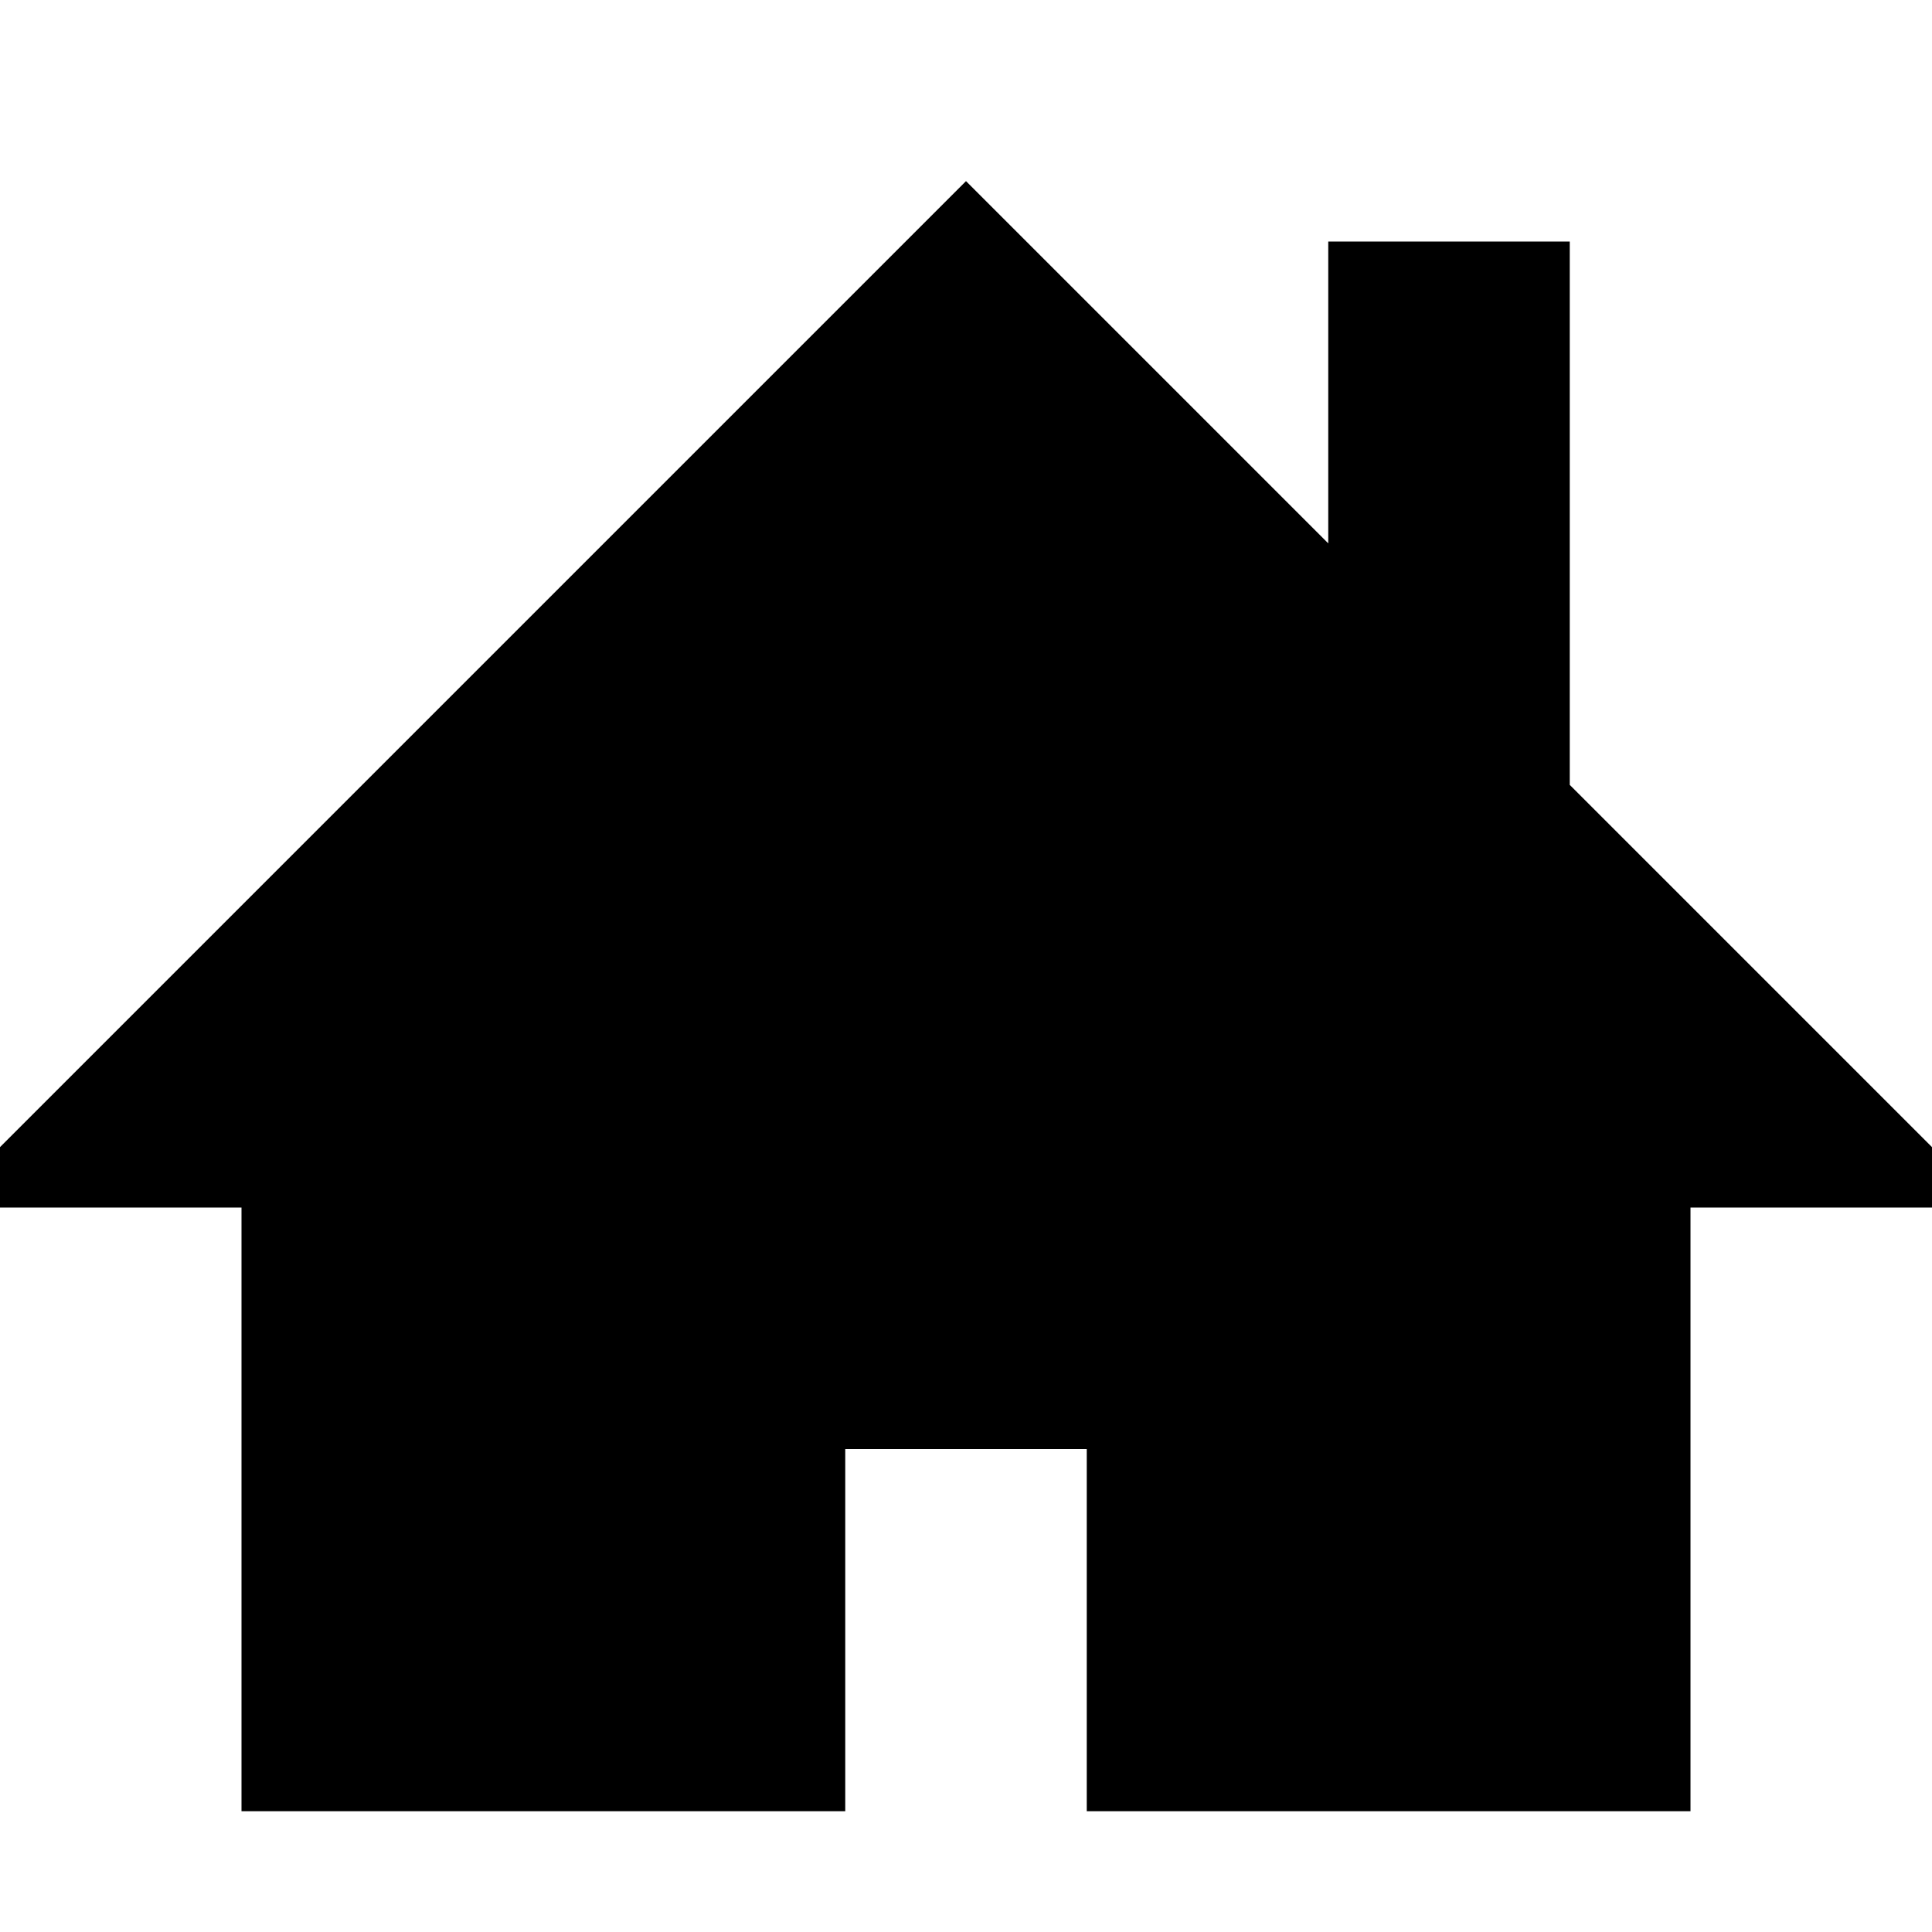
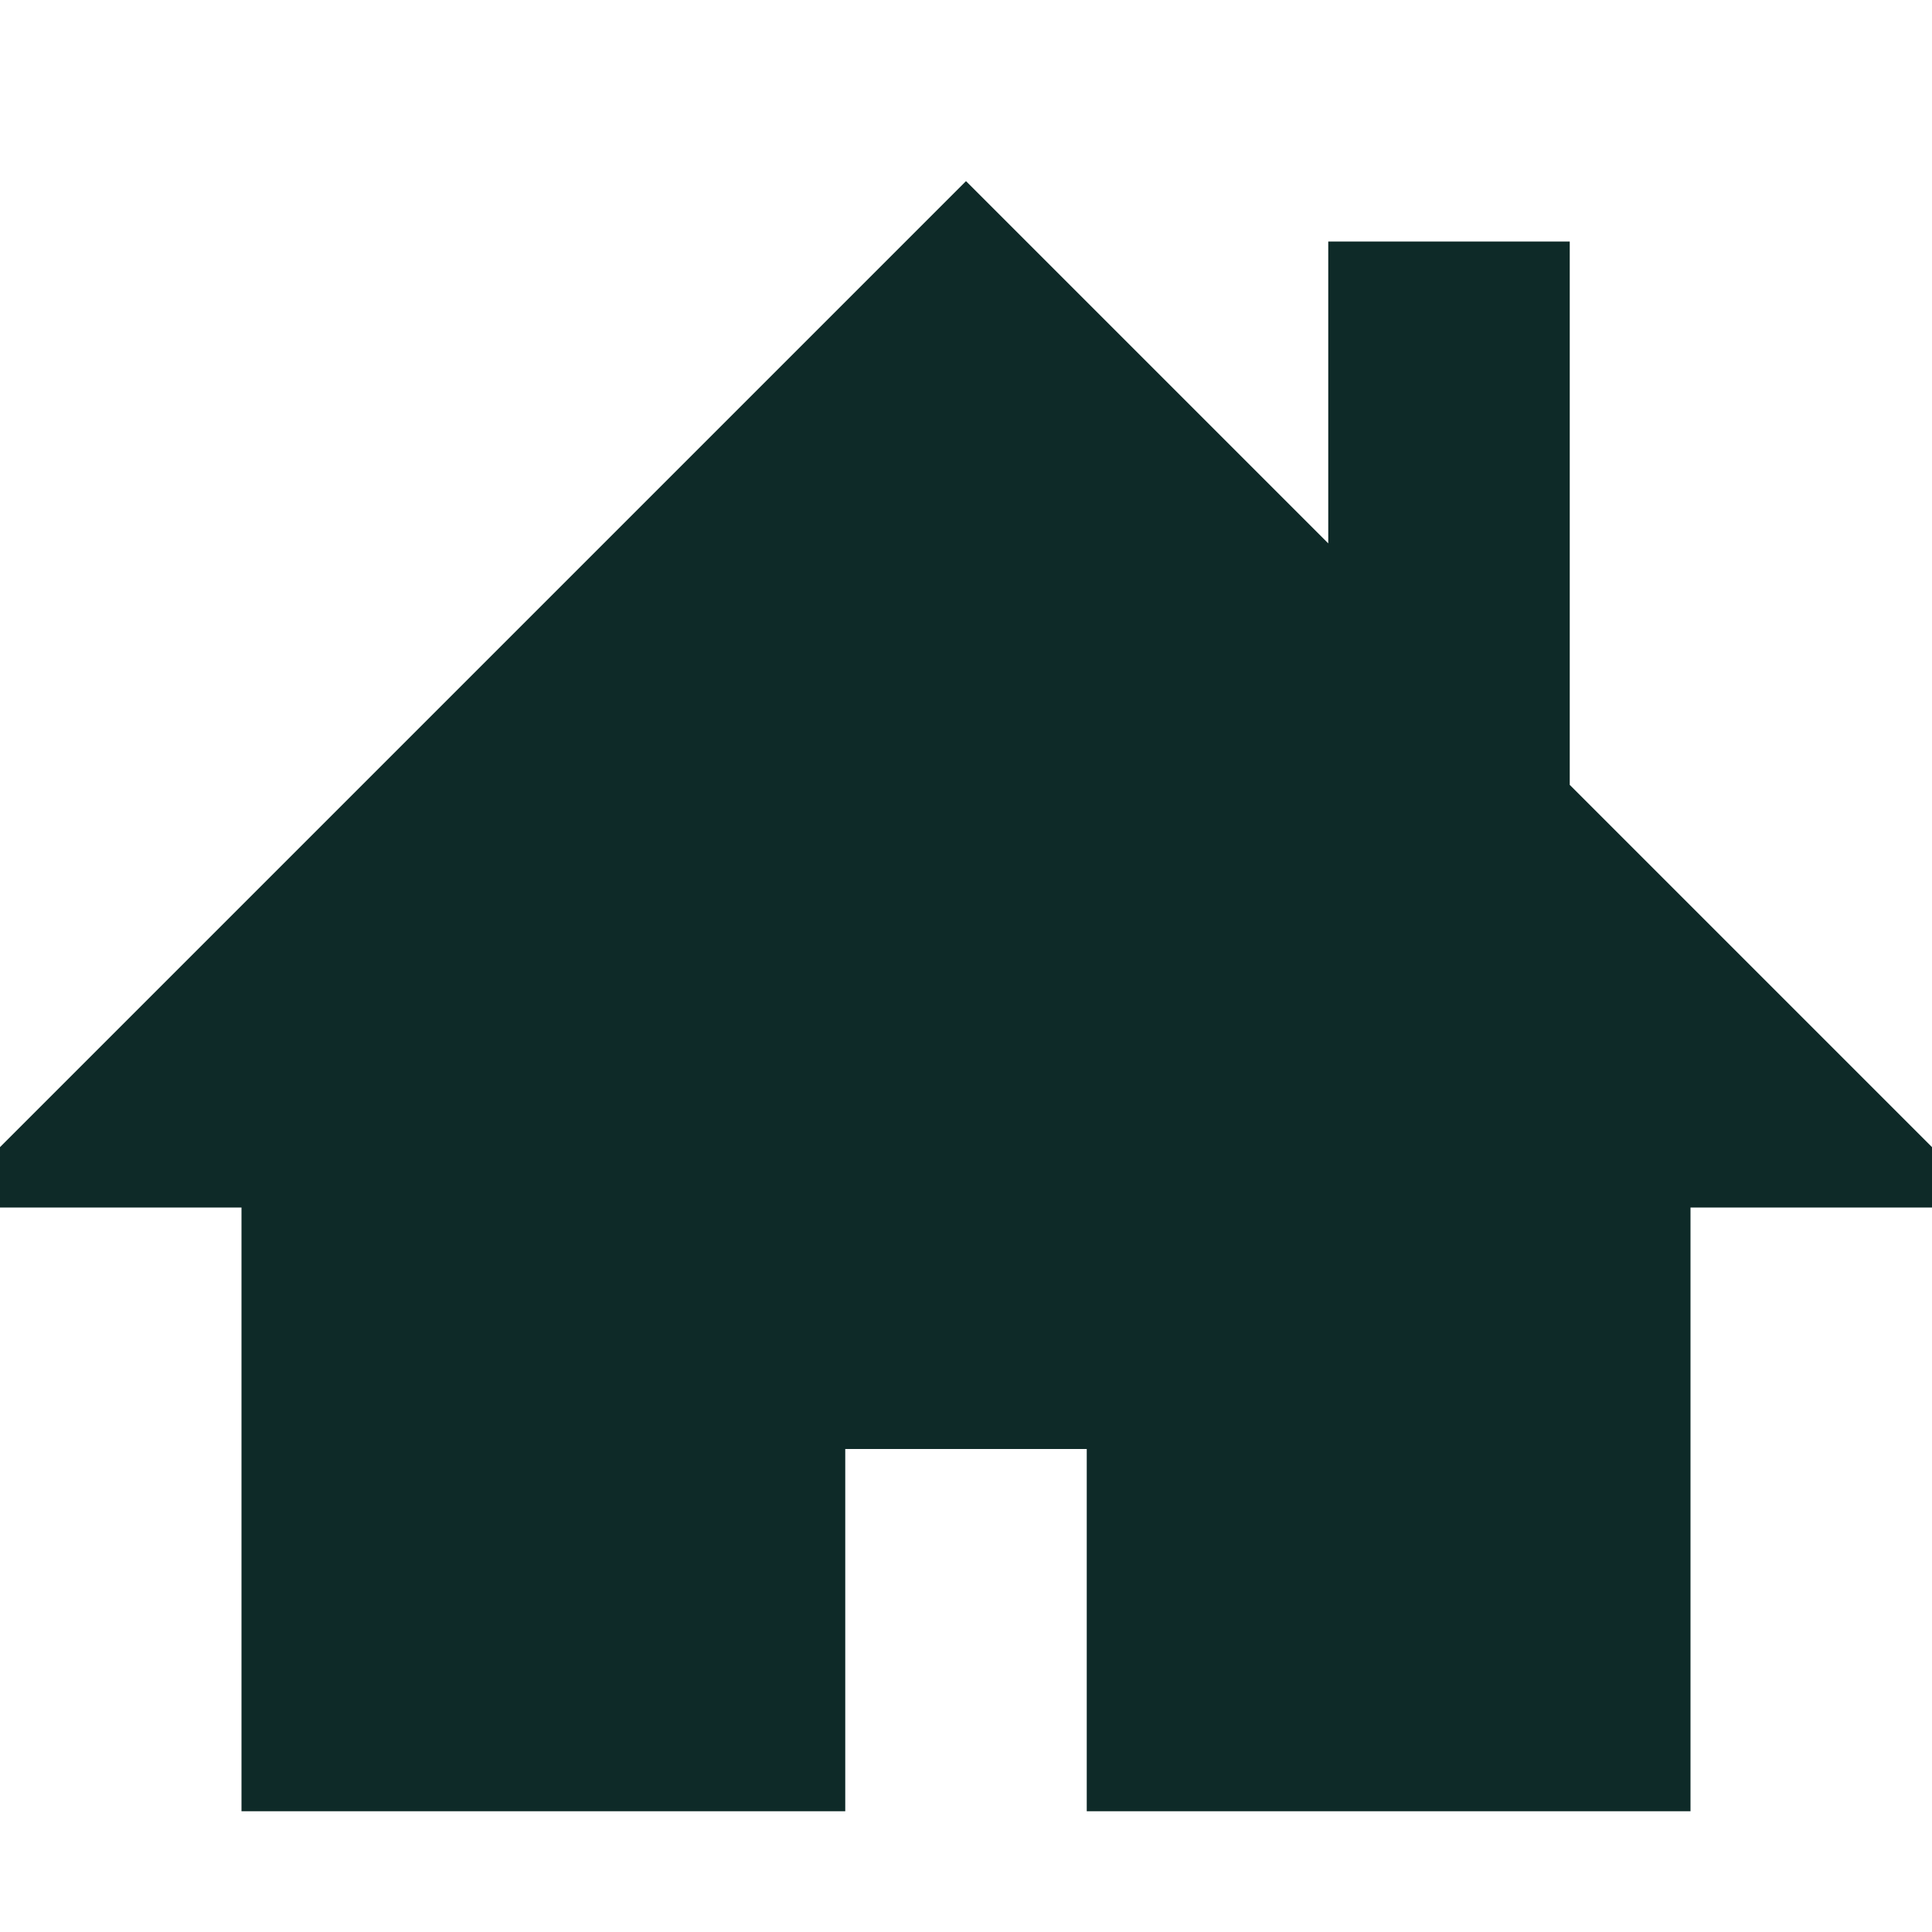
- <svg xmlns="http://www.w3.org/2000/svg" version="1.1" width="512" height="512" viewBox="0 0 512 512">
-   <g id="icomoon-ignore">
- </g>
-   <path d="M512 304l-96-96v-144h-64v80l-96-96-256 256v16h64v160h160v-96h64v96h160v-160h64z" />
+ <svg xmlns="http://www.w3.org/2000/svg" version="1.1" width="512" height="512" viewBox="0 0 512 512" id="svg2">
+   <defs id="defs9" />
+   <g id="icomoon-ignore" />
+   <path d="M512 304l-96-96v-144h-64v80l-96-96-256 256v16h64v160h160v-96h64v96h160v-160h64z" id="path5" style="fill:#0e2a28;fill-opacity:1" />
</svg>
